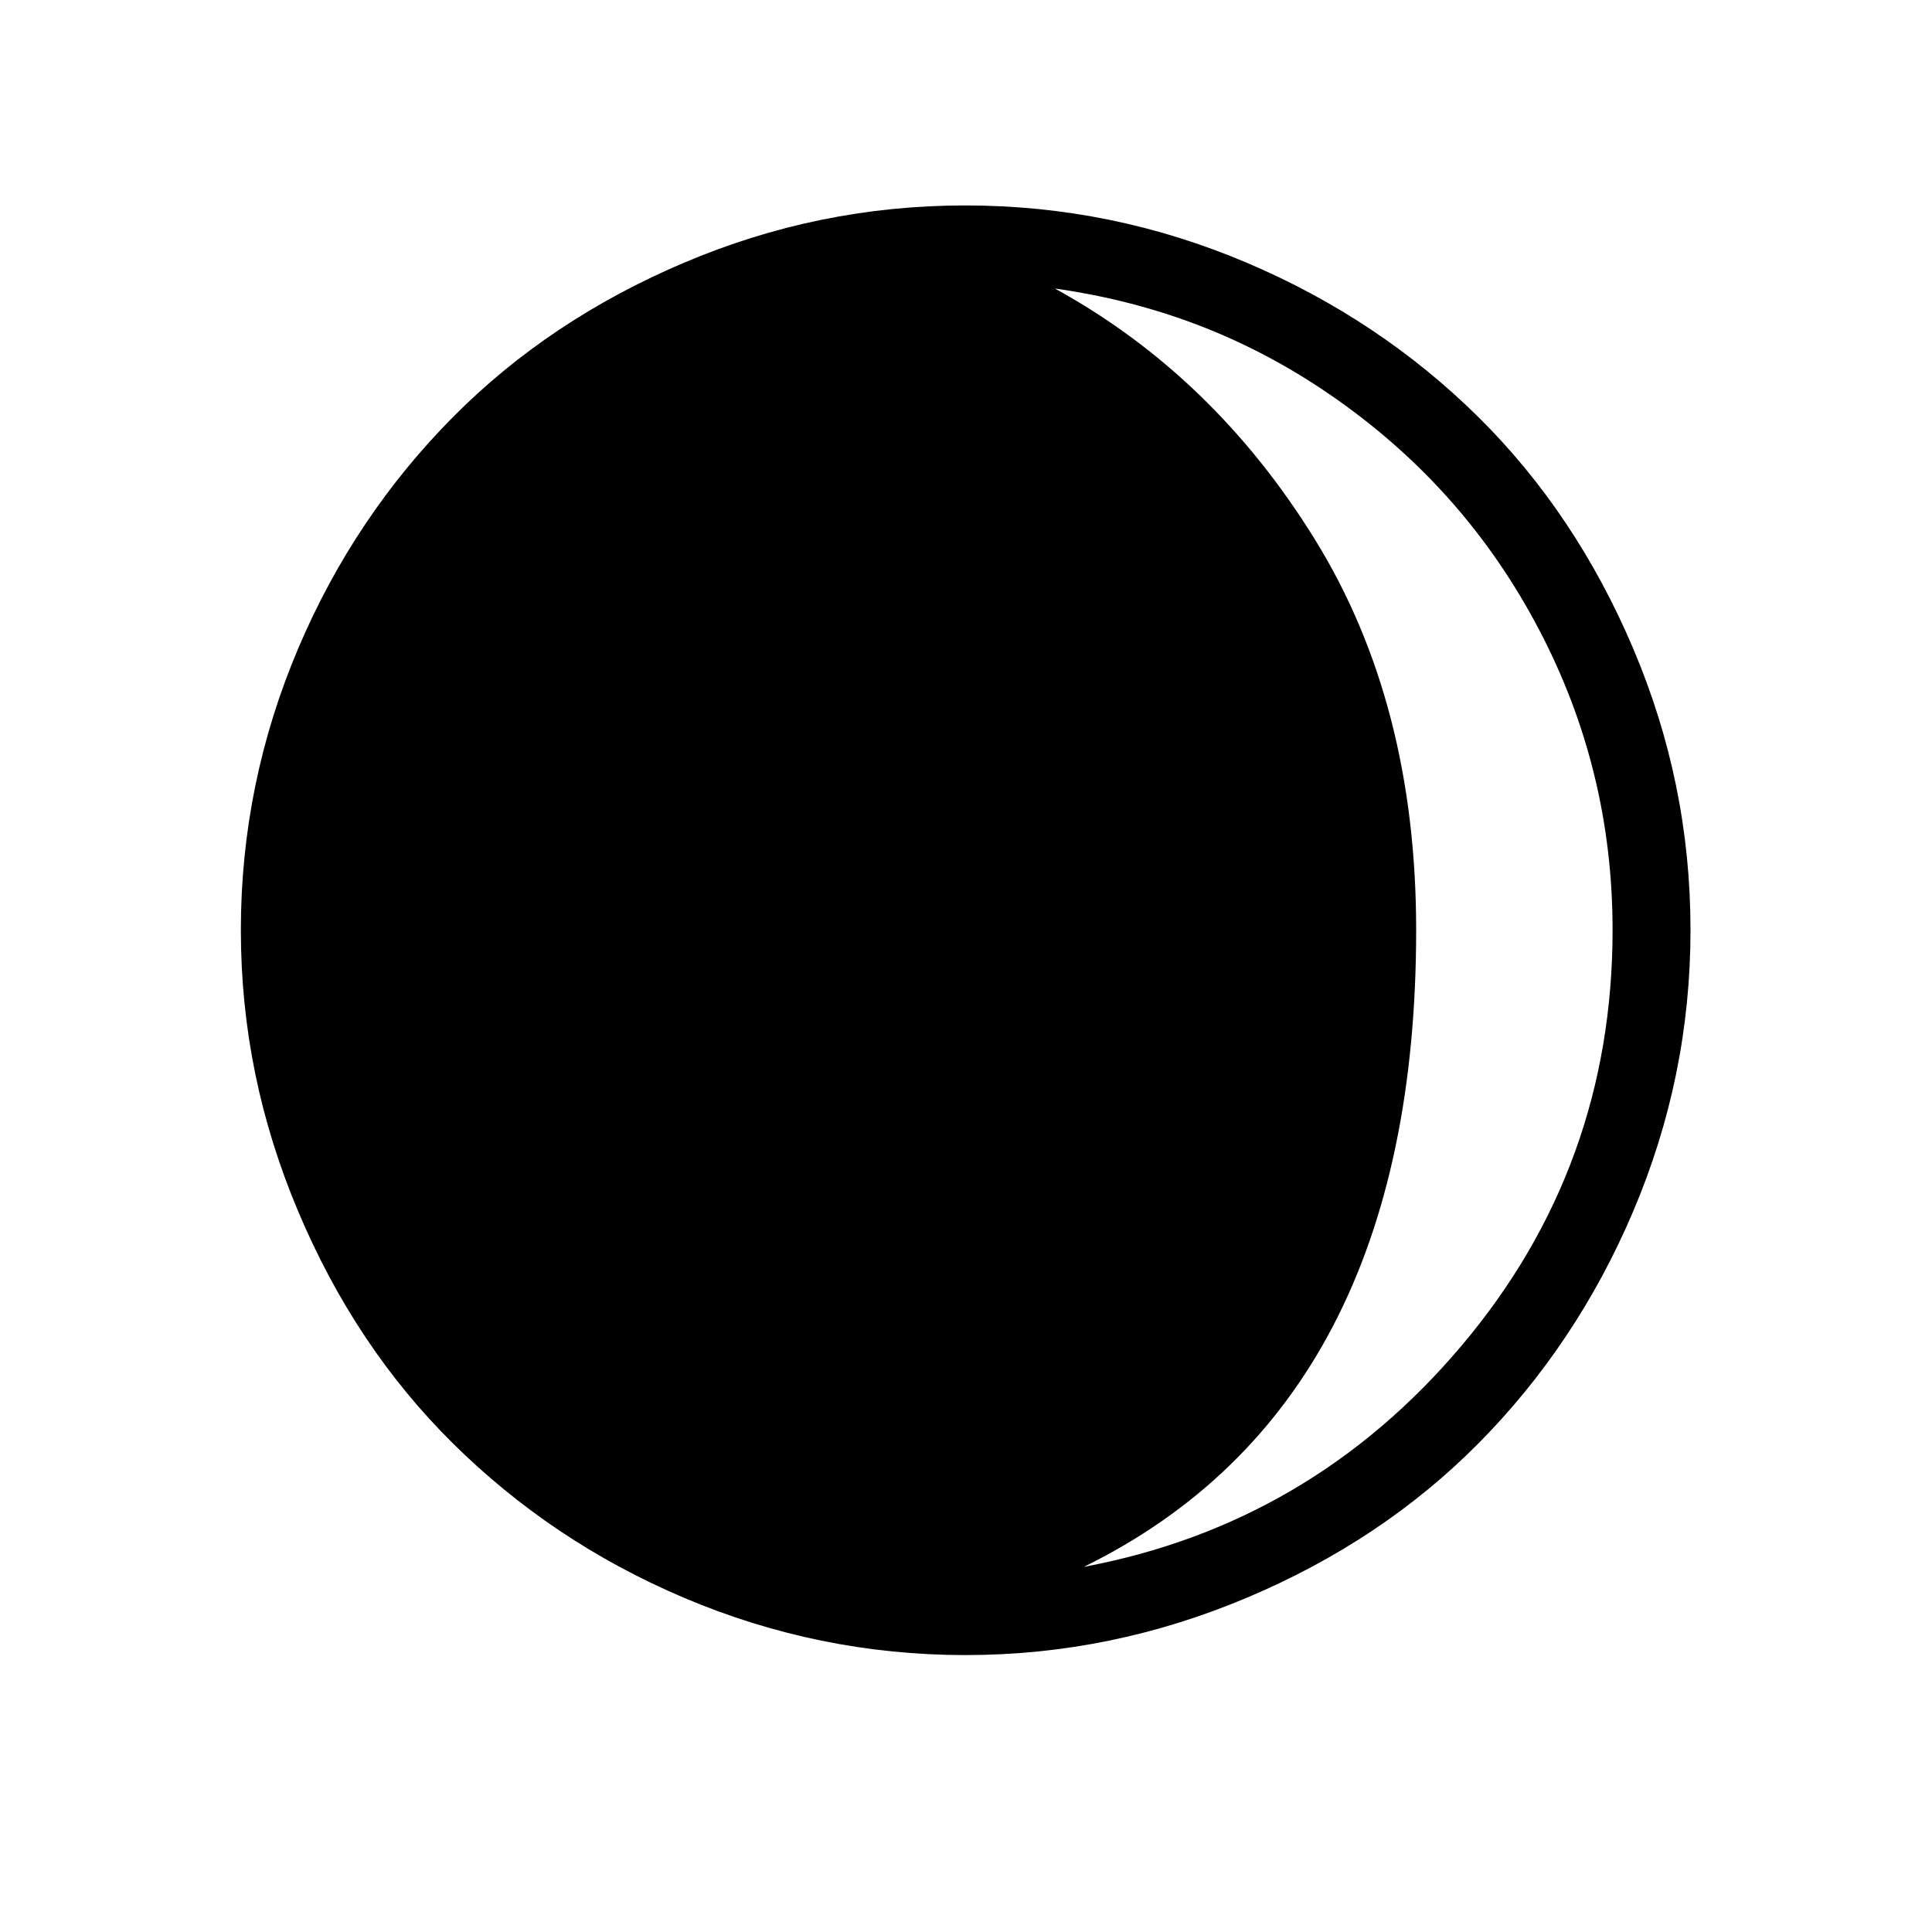
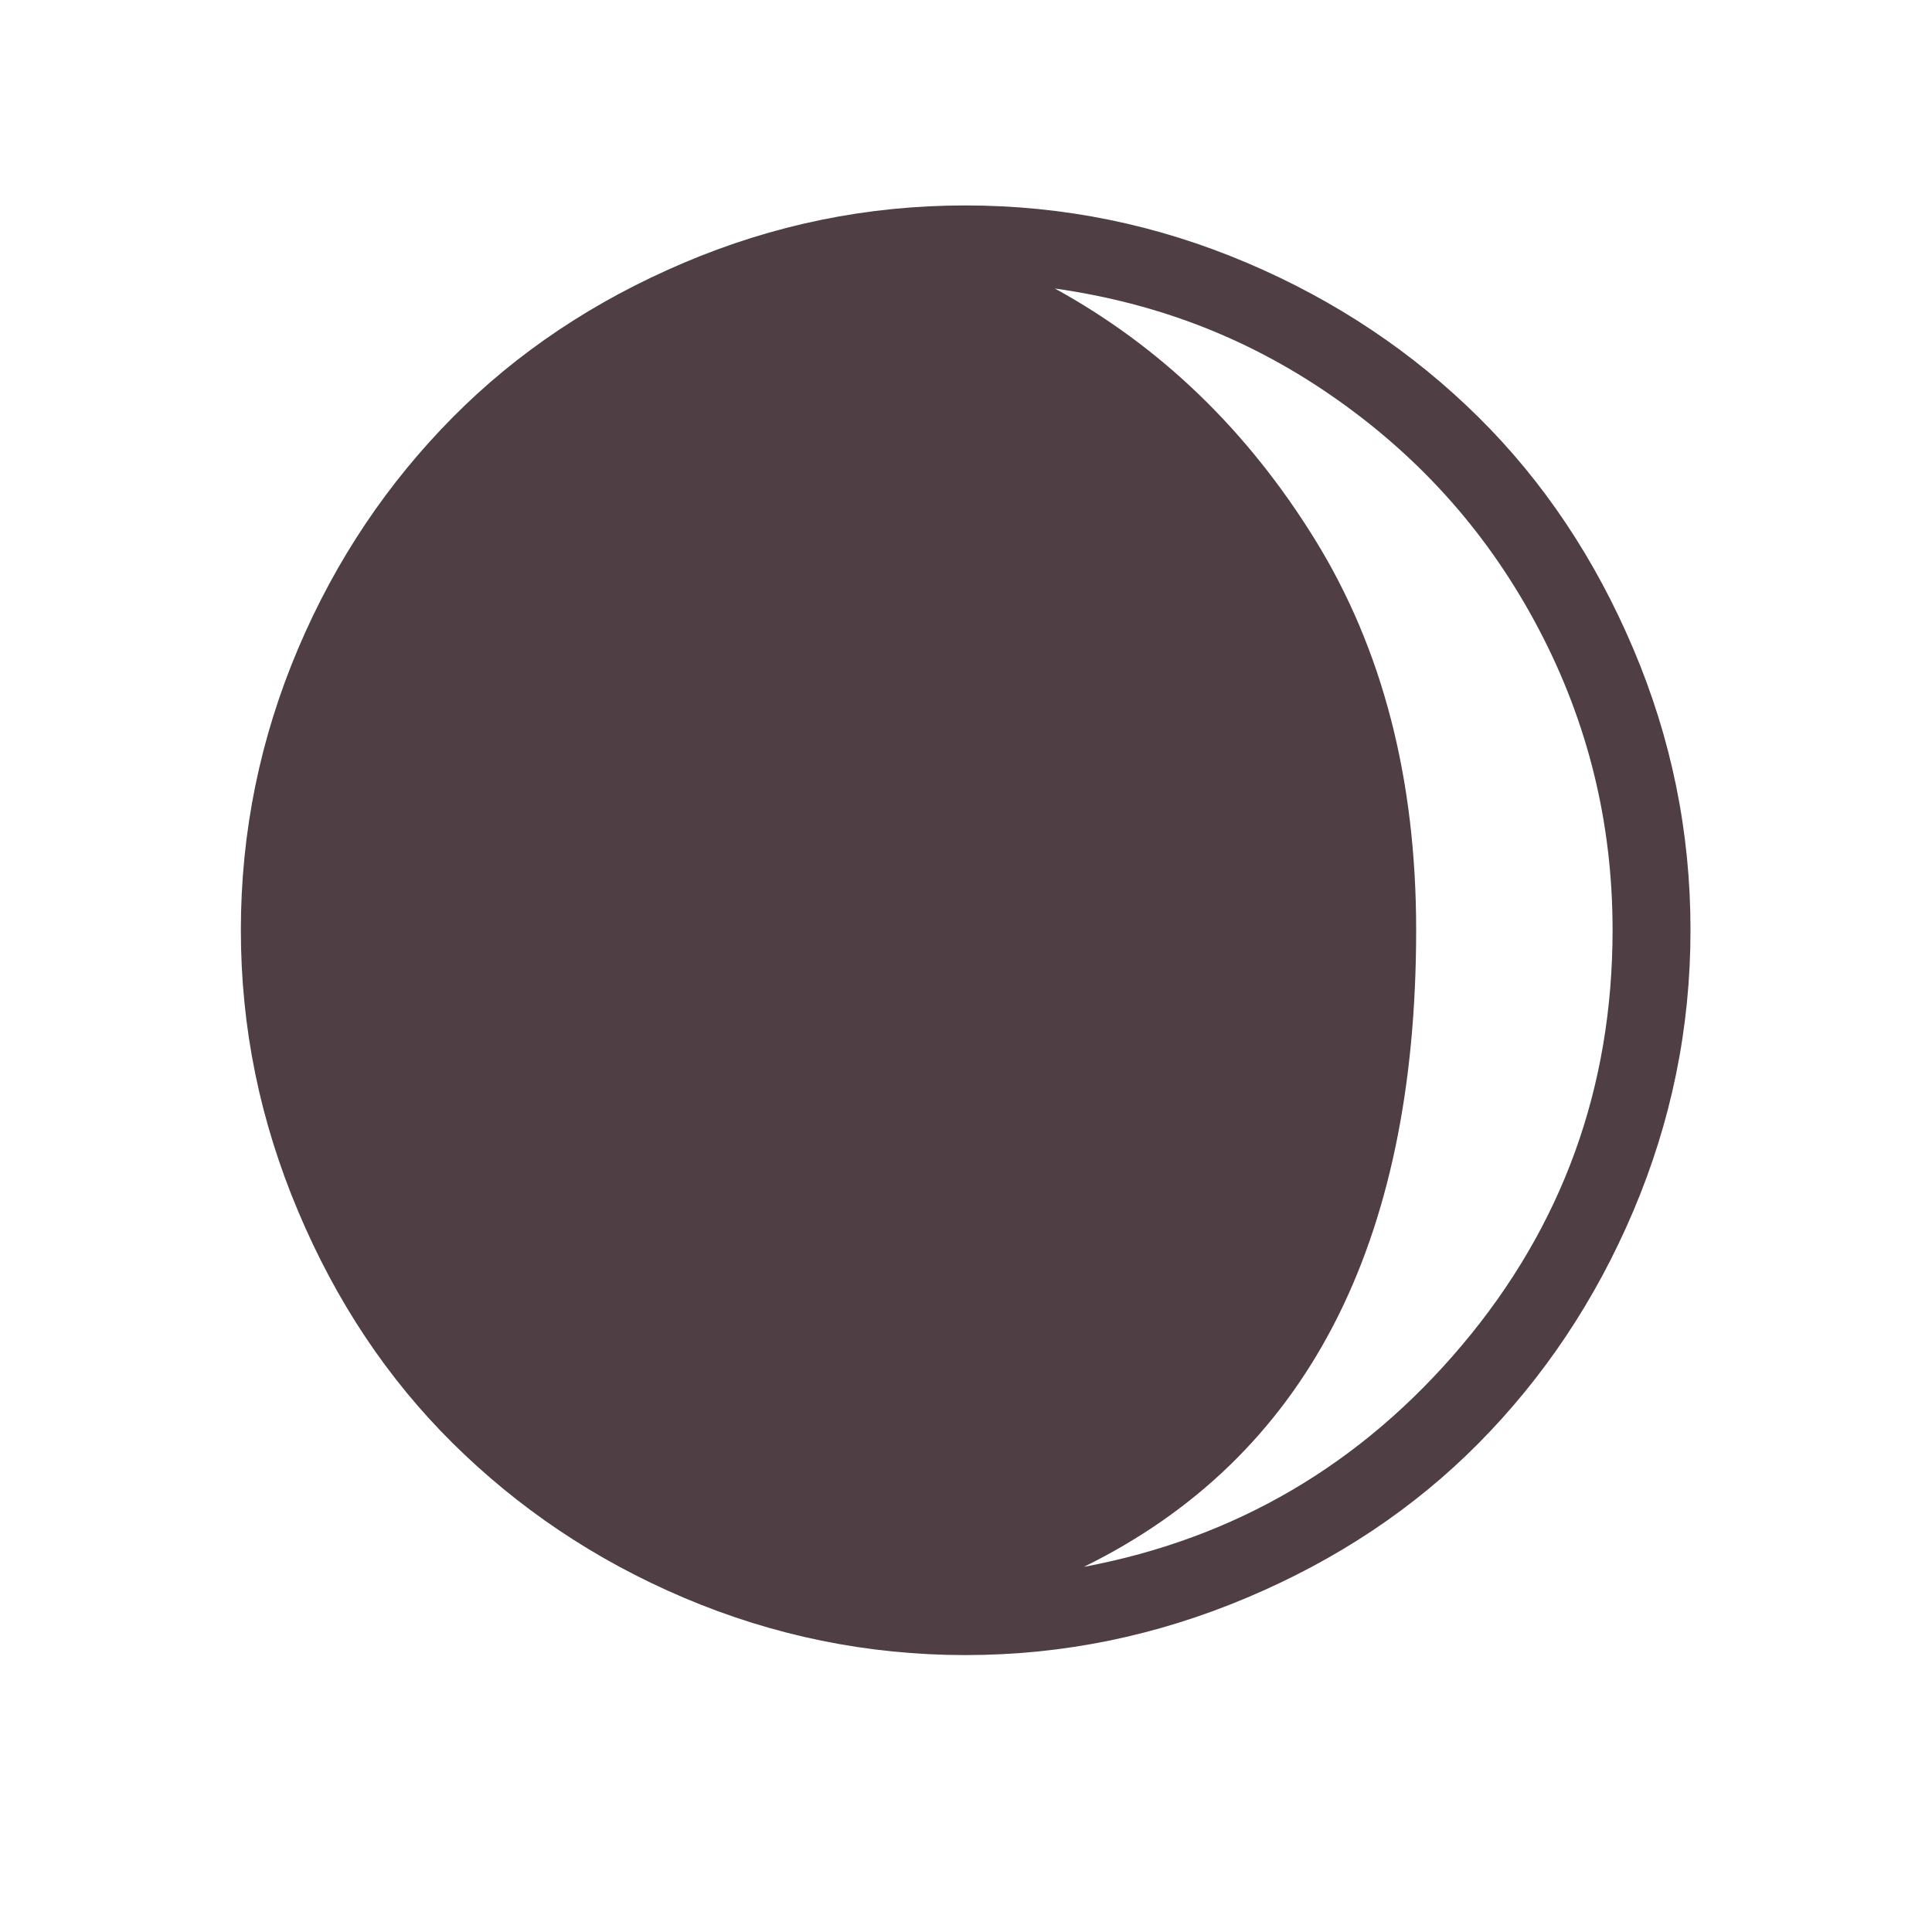
- <svg xmlns="http://www.w3.org/2000/svg" version="1.1" id="Layer_1" x="0px" y="0px" viewBox="0 0 30 30" style="enable-background:new 0 0 30 30;" xml:space="preserve">
+ <svg xmlns="http://www.w3.org/2000/svg" fill="#4F3E44" version="1.1" id="Layer_1" x="0px" y="0px" viewBox="0 0 30 30" style="enable-background:new 0 0 30 30;" xml:space="preserve">
  <path d="M3.74,14.44c0-1.52,0.3-2.98,0.89-4.37s1.4-2.58,2.4-3.59s2.2-1.81,3.59-2.4s2.84-0.89,4.37-0.89s2.98,0.3,4.37,0.89  s2.59,1.4,3.6,2.4s1.81,2.2,2.4,3.59s0.89,2.84,0.89,4.37s-0.3,2.98-0.89,4.37s-1.4,2.59-2.4,3.6s-2.2,1.81-3.6,2.4  s-2.85,0.89-4.37,0.89s-2.98-0.3-4.37-0.89s-2.58-1.4-3.59-2.4s-1.81-2.2-2.4-3.6S3.74,15.97,3.74,14.44z M16.38,4.48  c1.64,0.9,2.99,2.2,4.04,3.9s1.57,3.72,1.57,6.06c0,4.9-1.72,8.2-5.16,9.89c2.35-0.44,4.31-1.59,5.87-3.44s2.34-4,2.34-6.45  c0-1.66-0.38-3.21-1.14-4.66s-1.8-2.63-3.13-3.57S18,4.71,16.38,4.48z" />
</svg>
